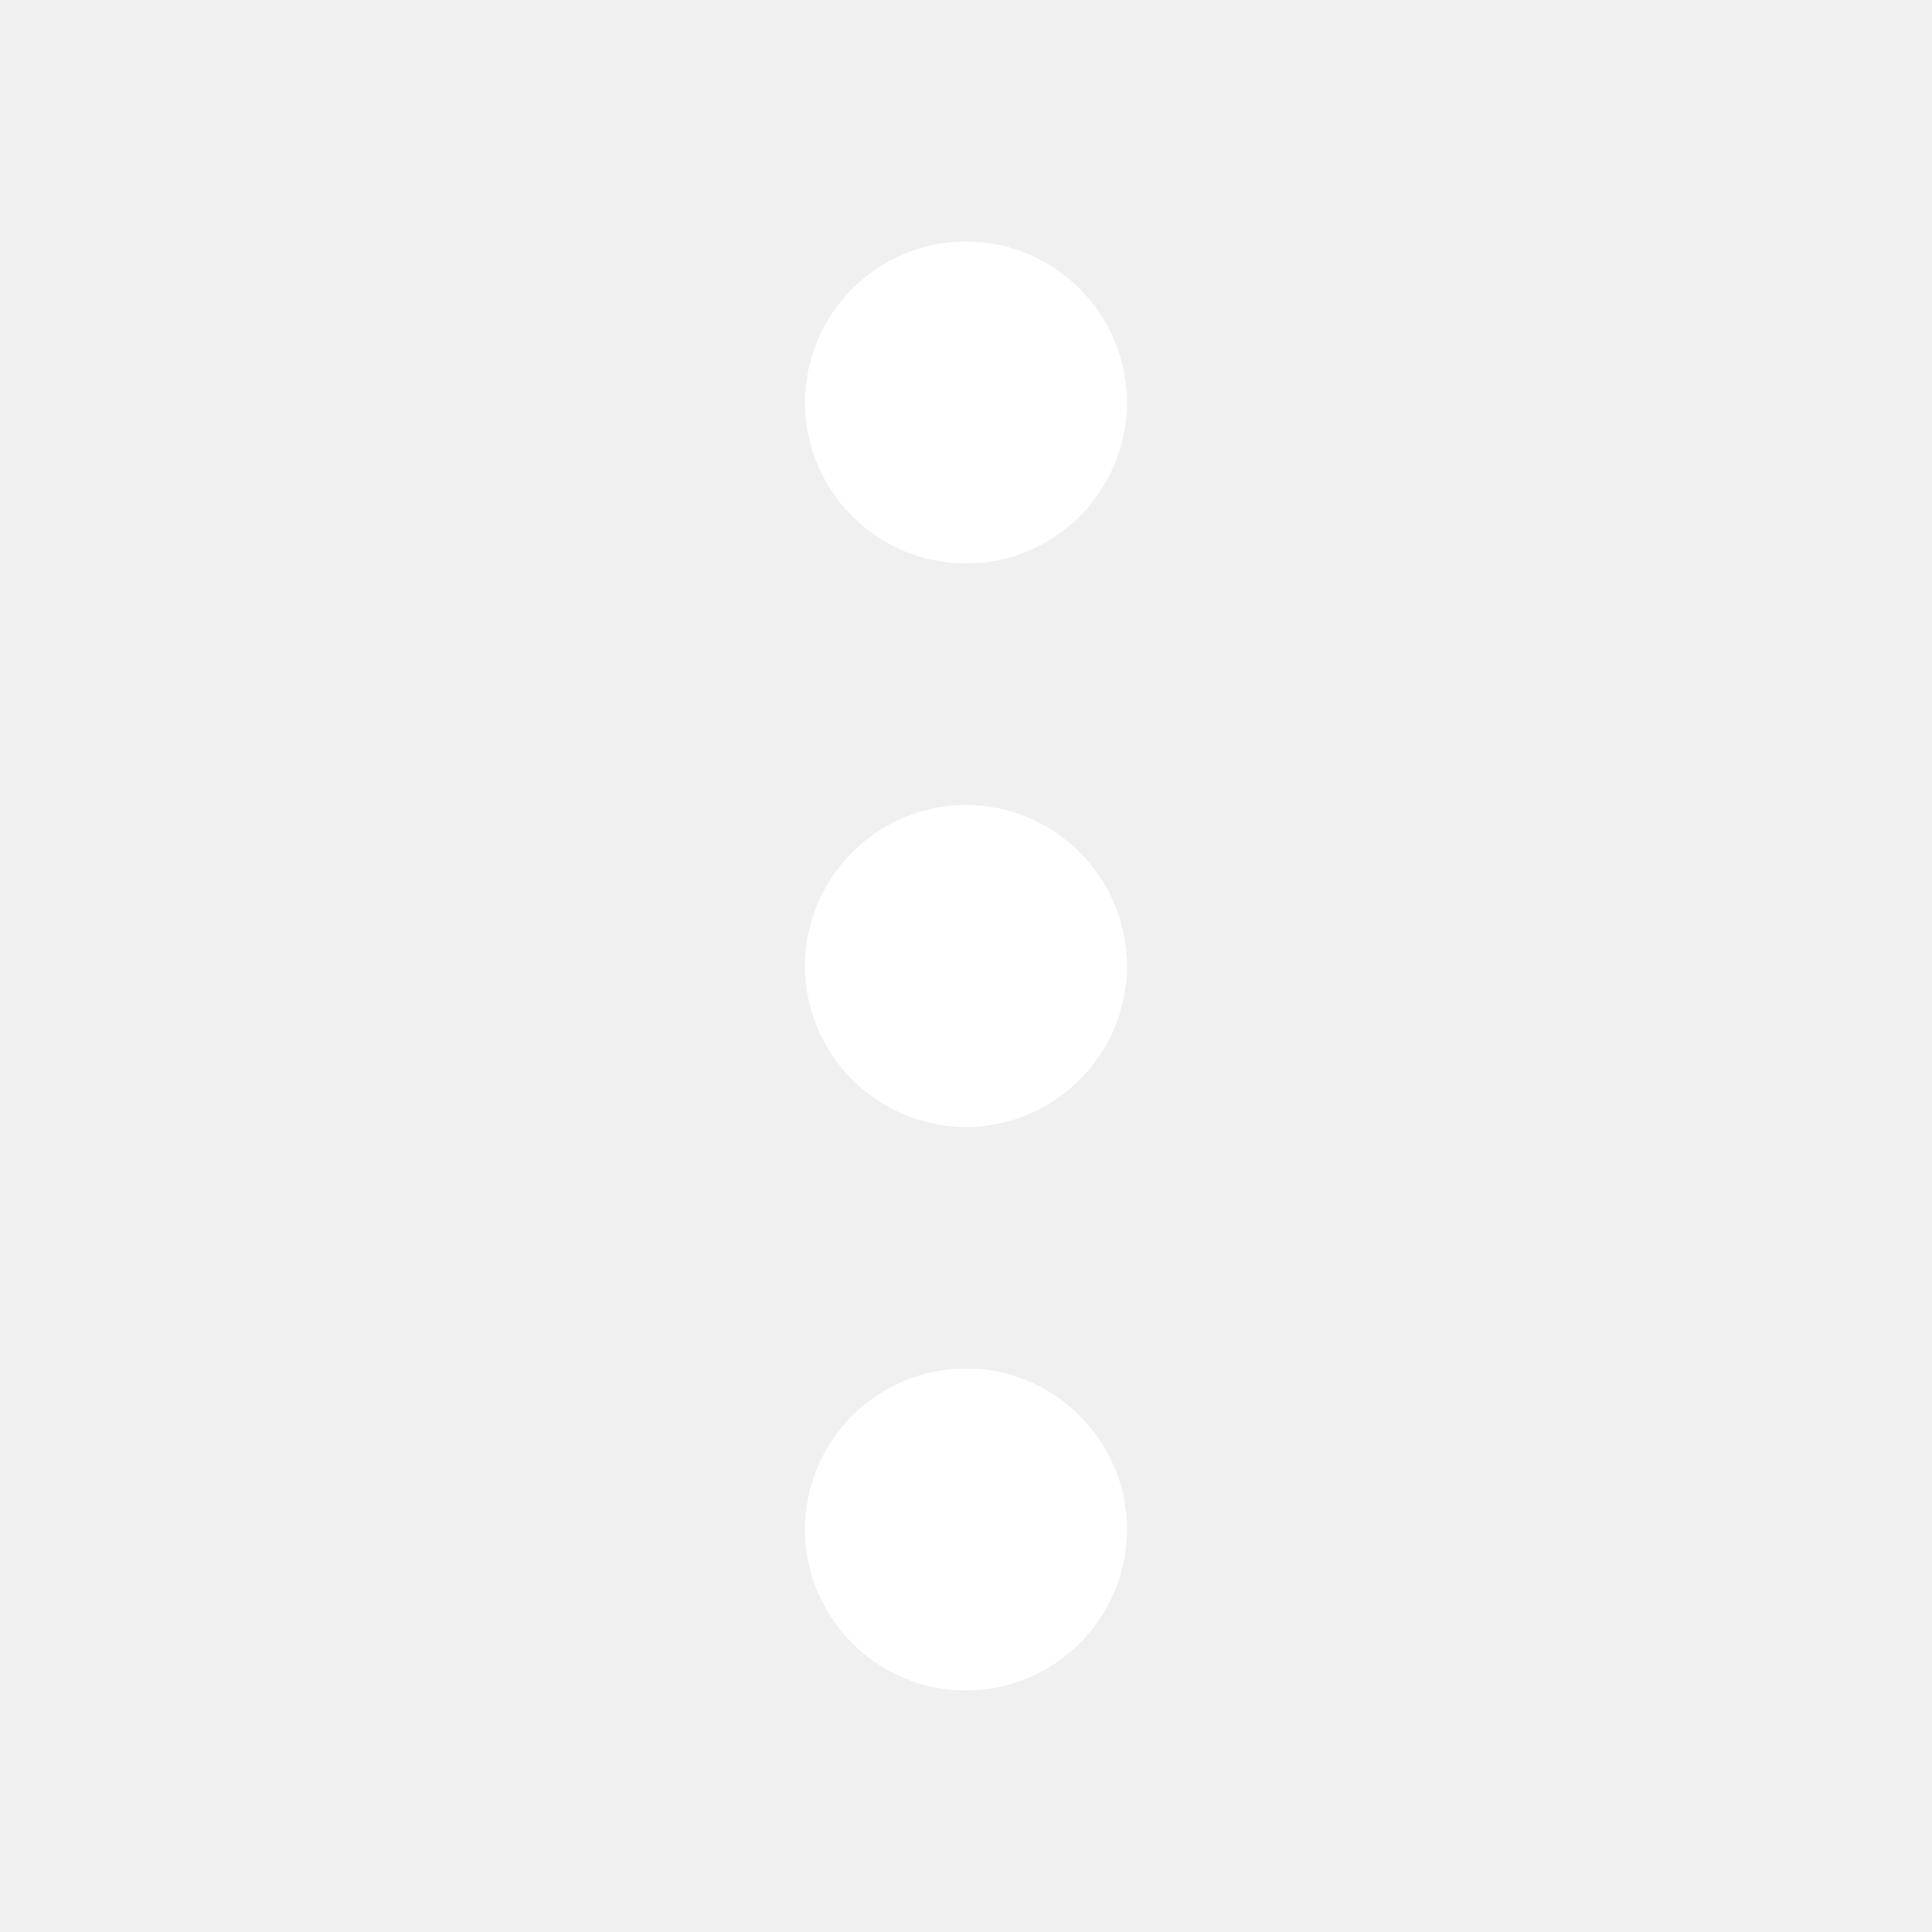
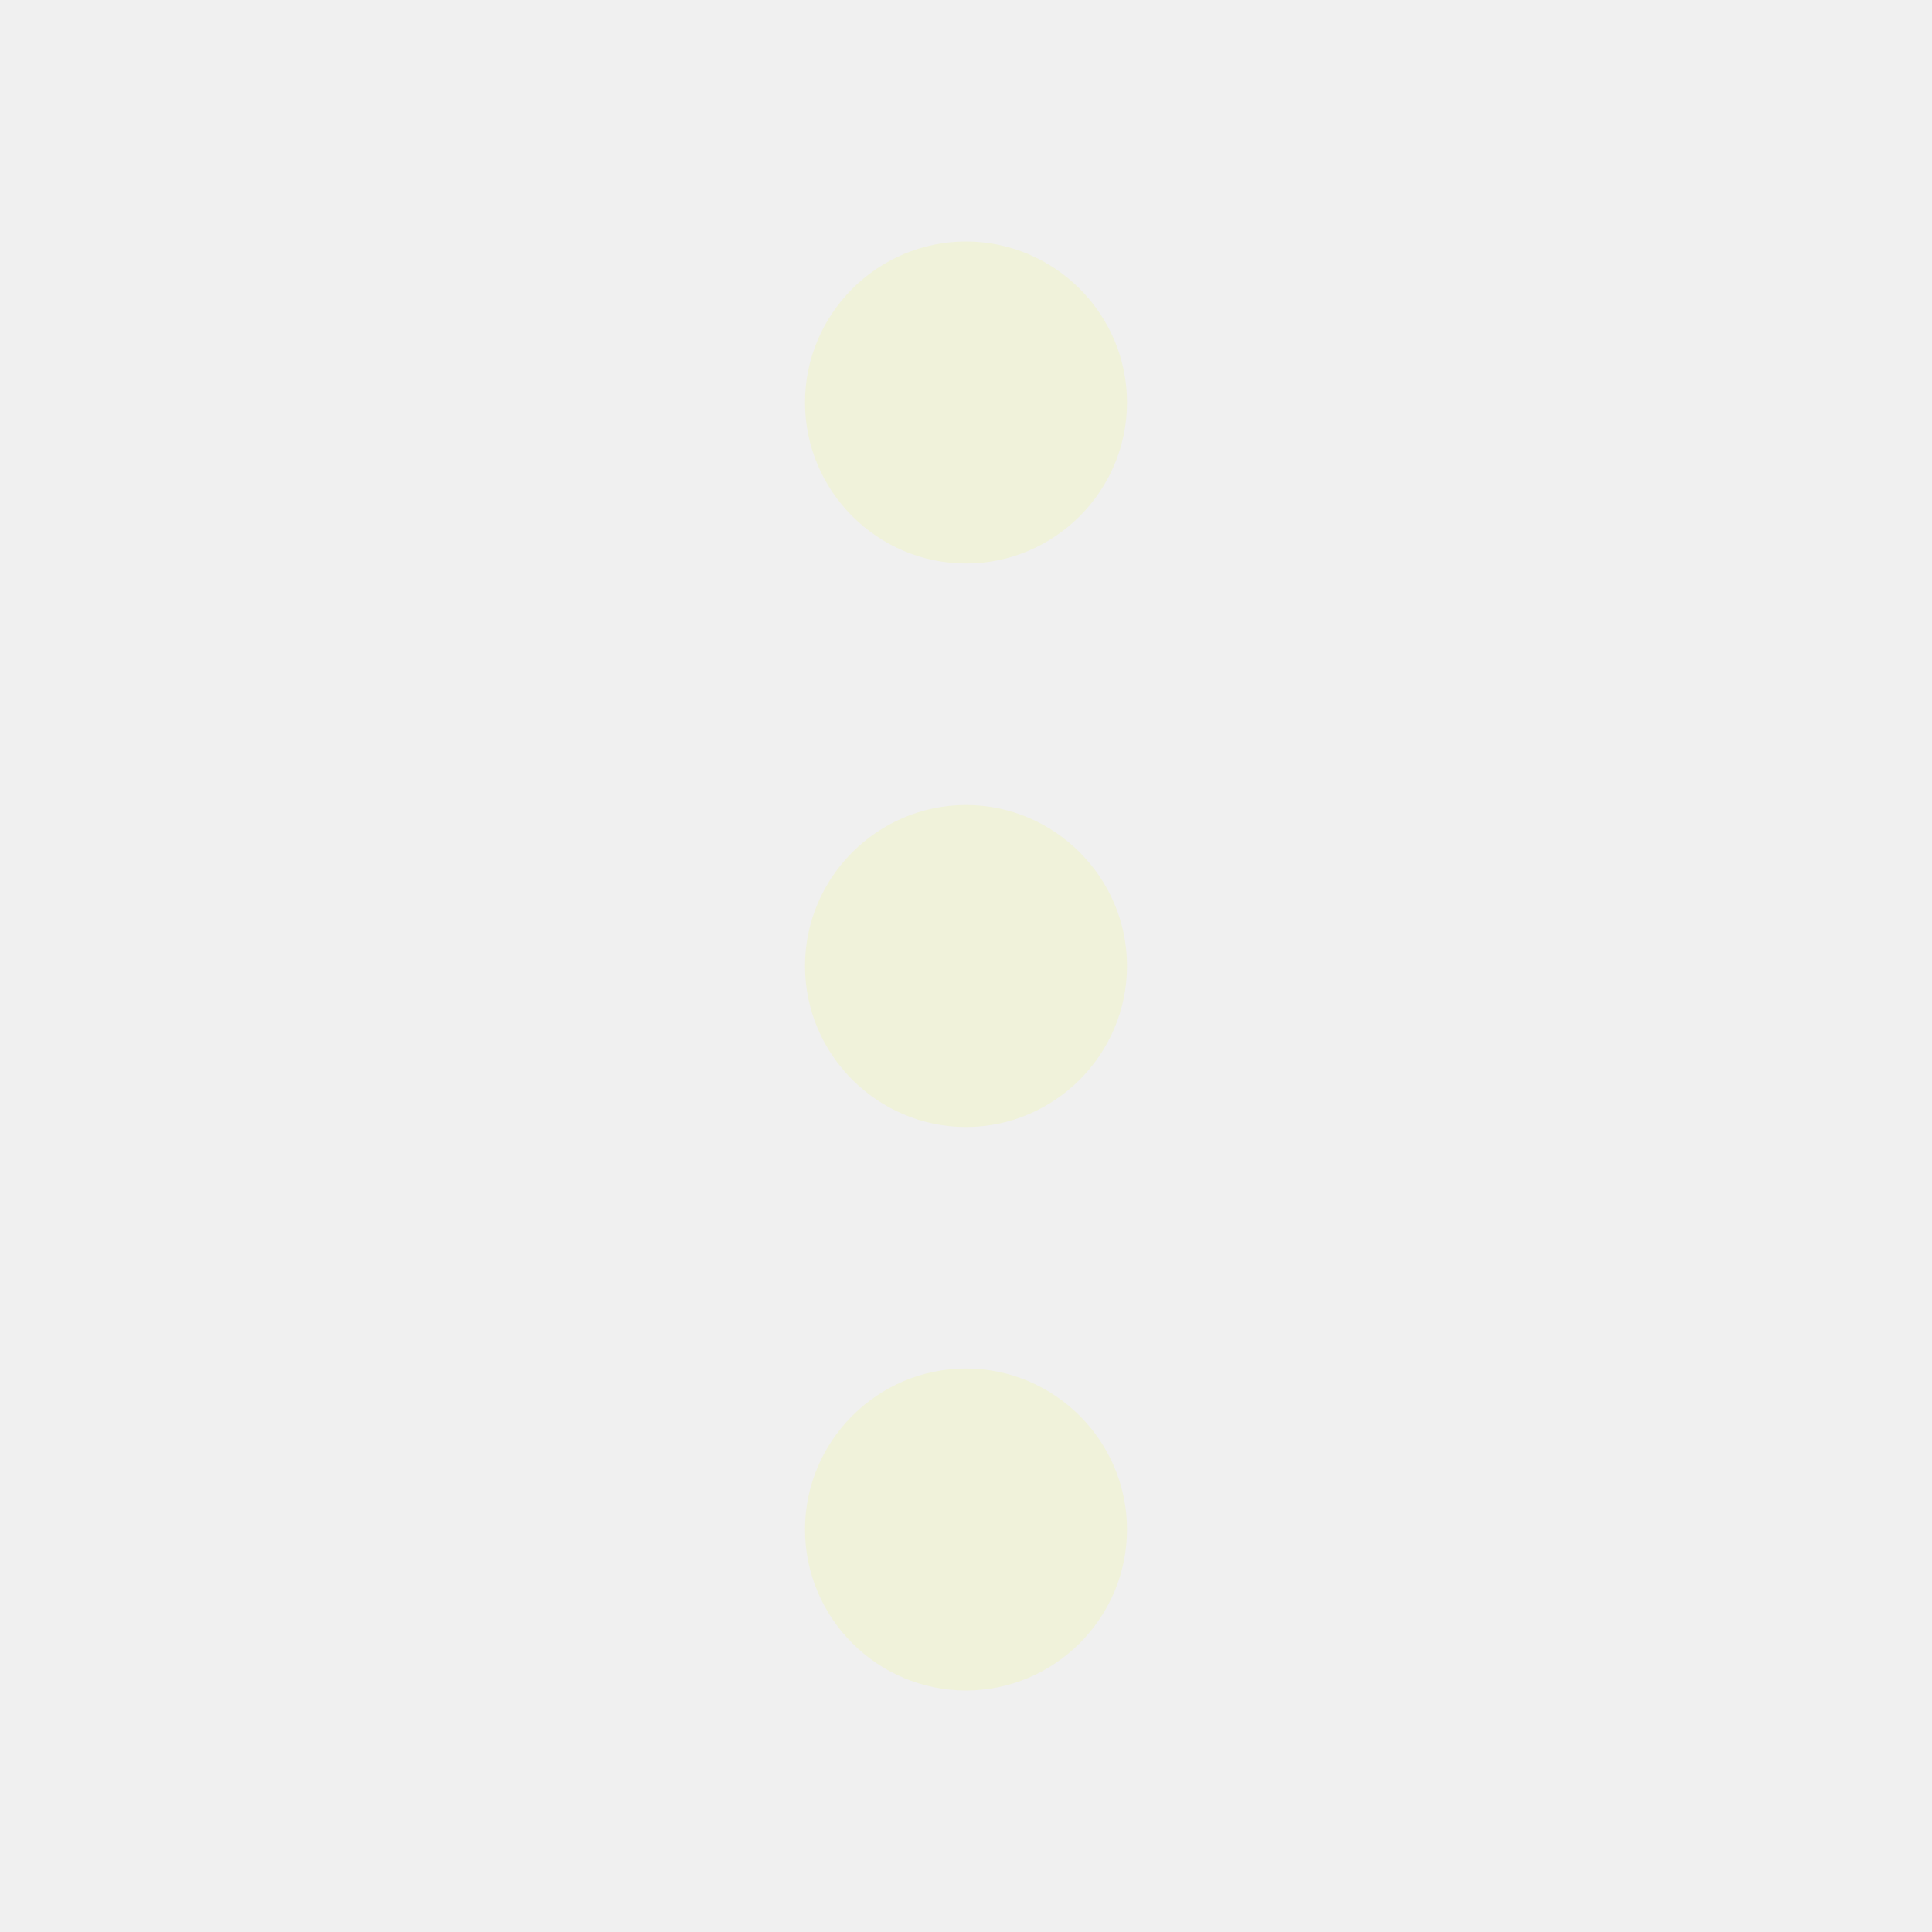
<svg xmlns="http://www.w3.org/2000/svg" width="24" height="24" viewBox="0 0 24 24" fill="none">
-   <g clip-path="url(#clip0_423_4682)">
-     <path d="M12 3C10.9 3 10 3.9 10 5C10 6.1 10.9 7 12 7C13.1 7 14 6.1 14 5C14 3.9 13.1 3 12 3ZM12 17C10.9 17 10 17.9 10 19C10 20.1 10.9 21 12 21C13.1 21 14 20.1 14 19C14 17.9 13.1 17 12 17ZM12 10C10.9 10 10 10.9 10 12C10 13.1 10.9 14 12 14C13.1 14 14 13.1 14 12C14 10.9 13.1 10 12 10Z" fill="white" />
-   </g>
-   <defs>
-     <clipPath id="clip0_423_4682">
-       <rect width="24" height="24" fill="white" />
-     </clipPath>
-   </defs>
+   <path d="M12 3C10.9 3 10 3.9 10 5C10 6.1 10.9 7 12 7C13.1 7 14 6.1 14 5C14 3.9 13.1 3 12 3ZM12 17C10.9 17 10 17.9 10 19C10 20.1 10.9 21 12 21C13.1 21 14 20.1 14 19C14 17.9 13.1 17 12 17ZM12 10C10.9 10 10 10.9 10 12C10 13.1 10.9 14 12 14C13.1 14 14 13.1 14 12C14 10.9 13.1 10 12 10Z" fill="#F0F2DA" />
</svg>
